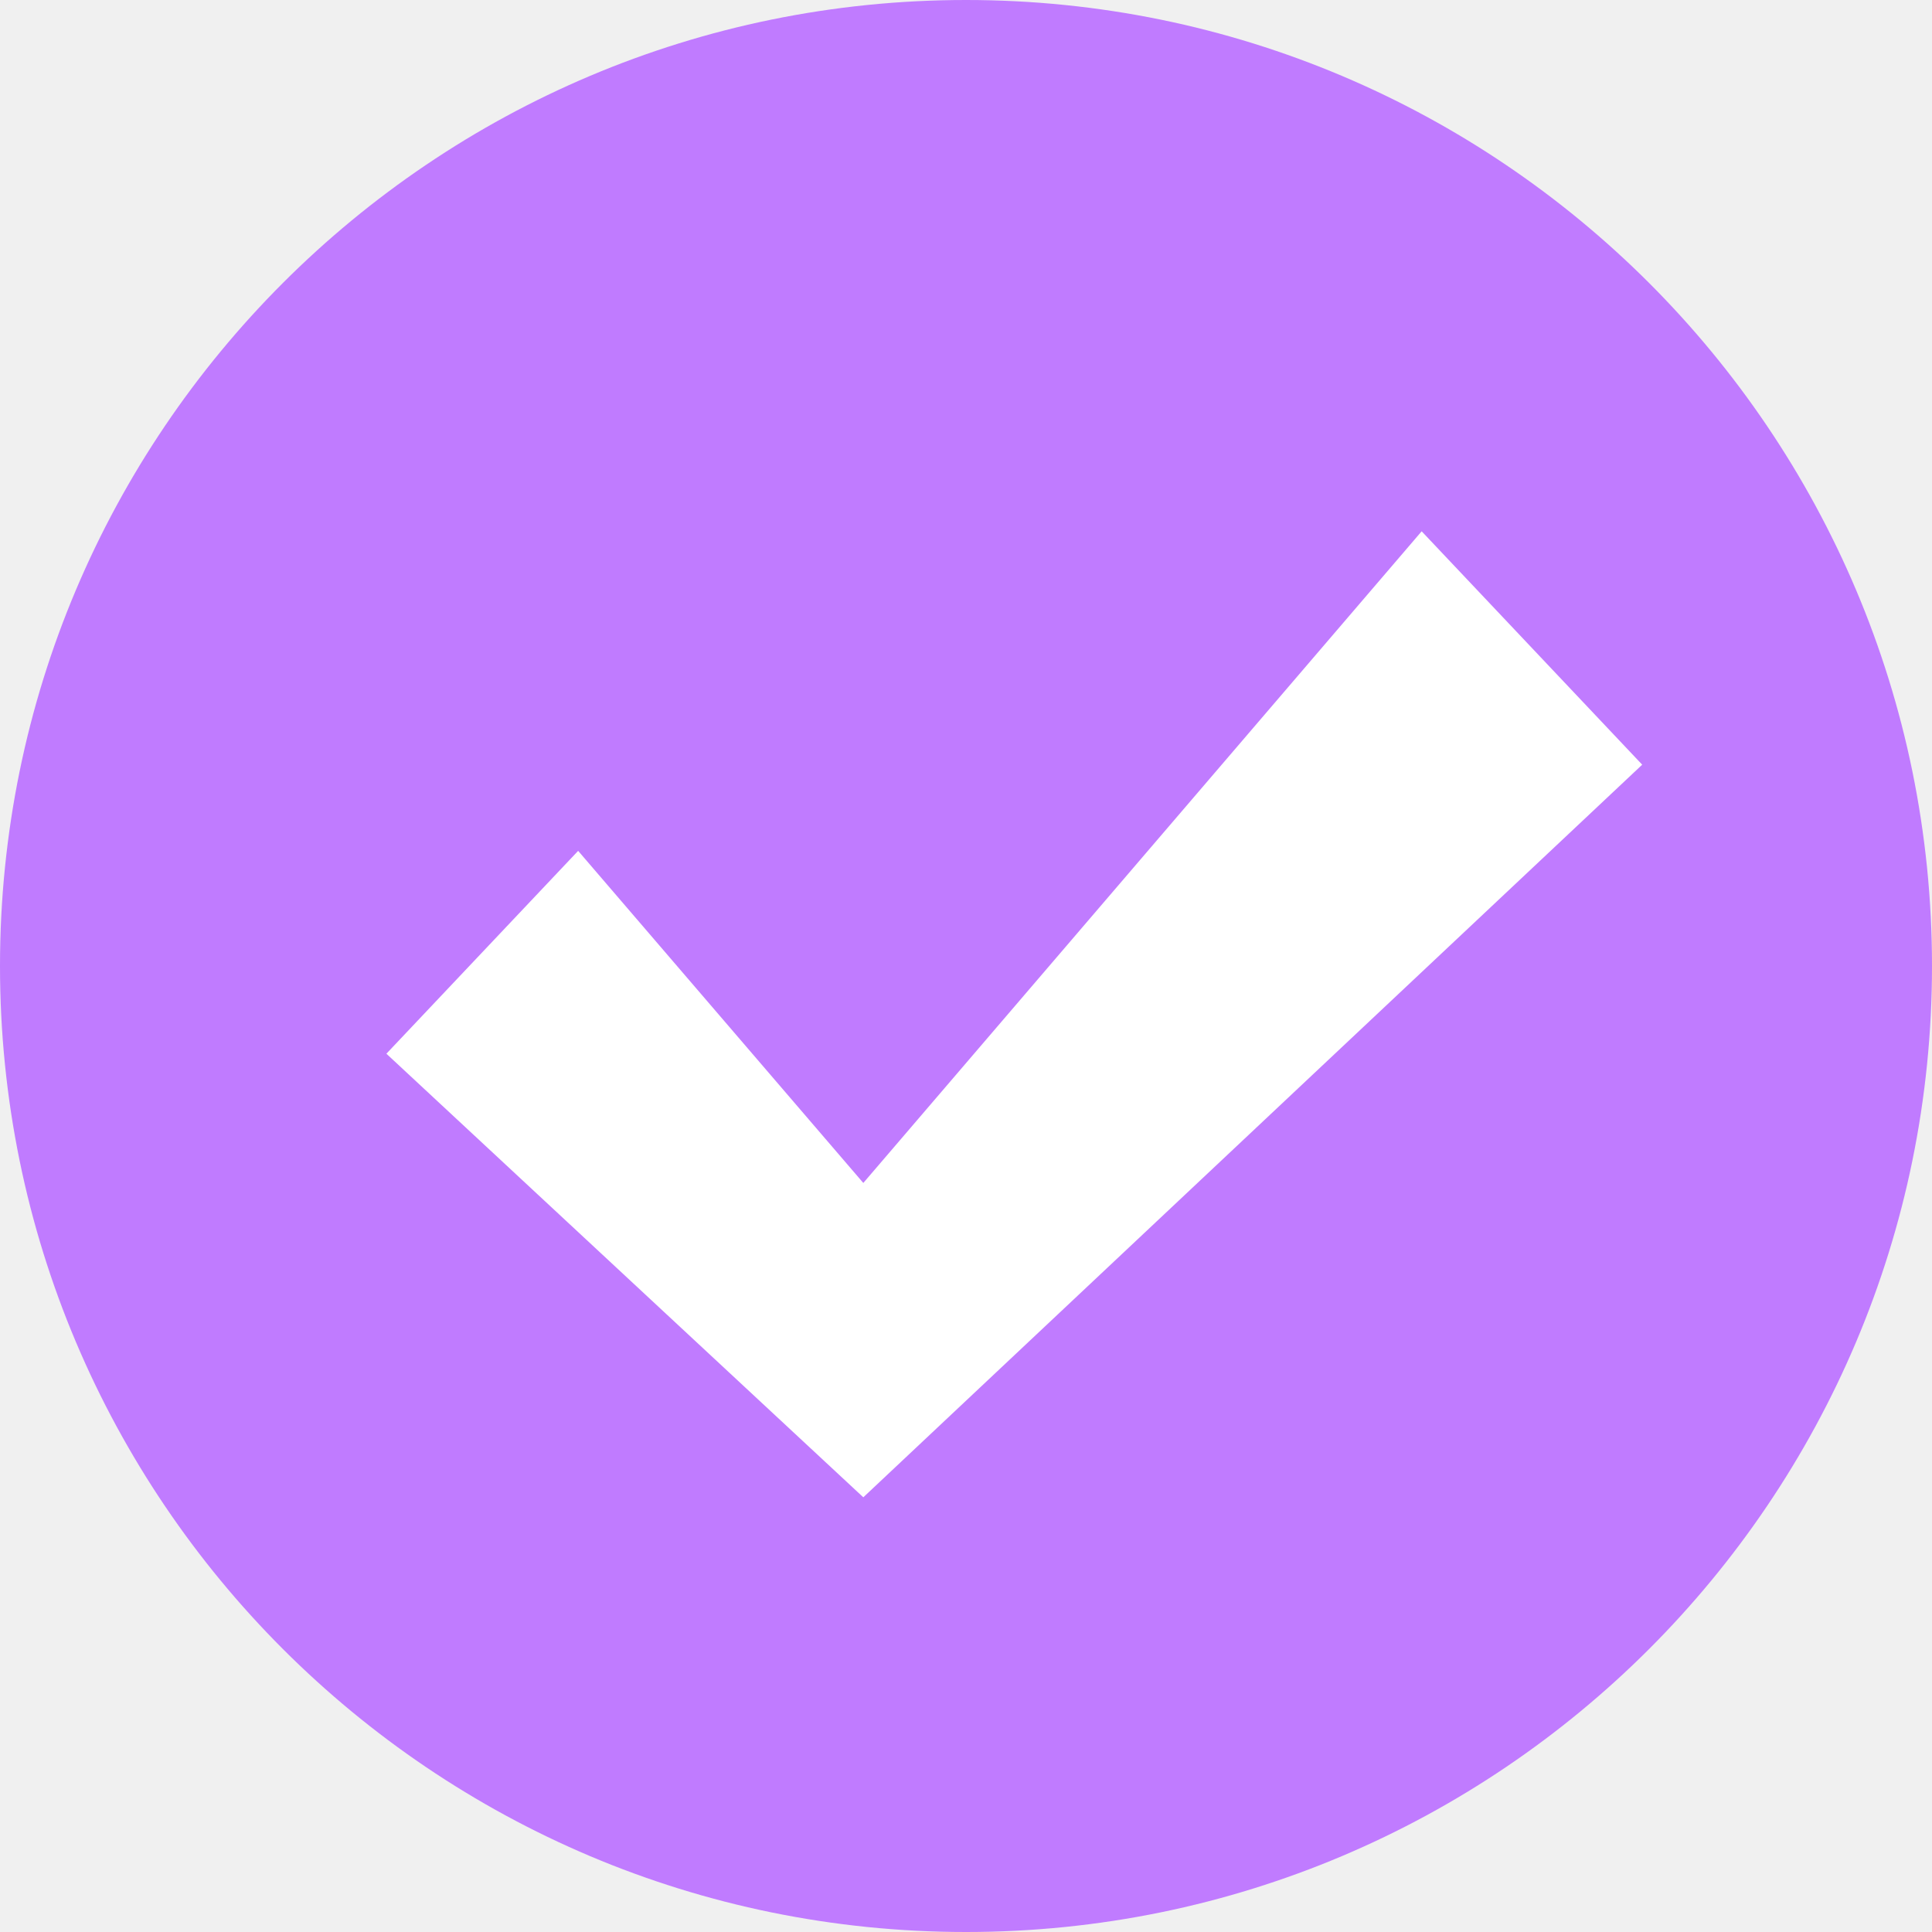
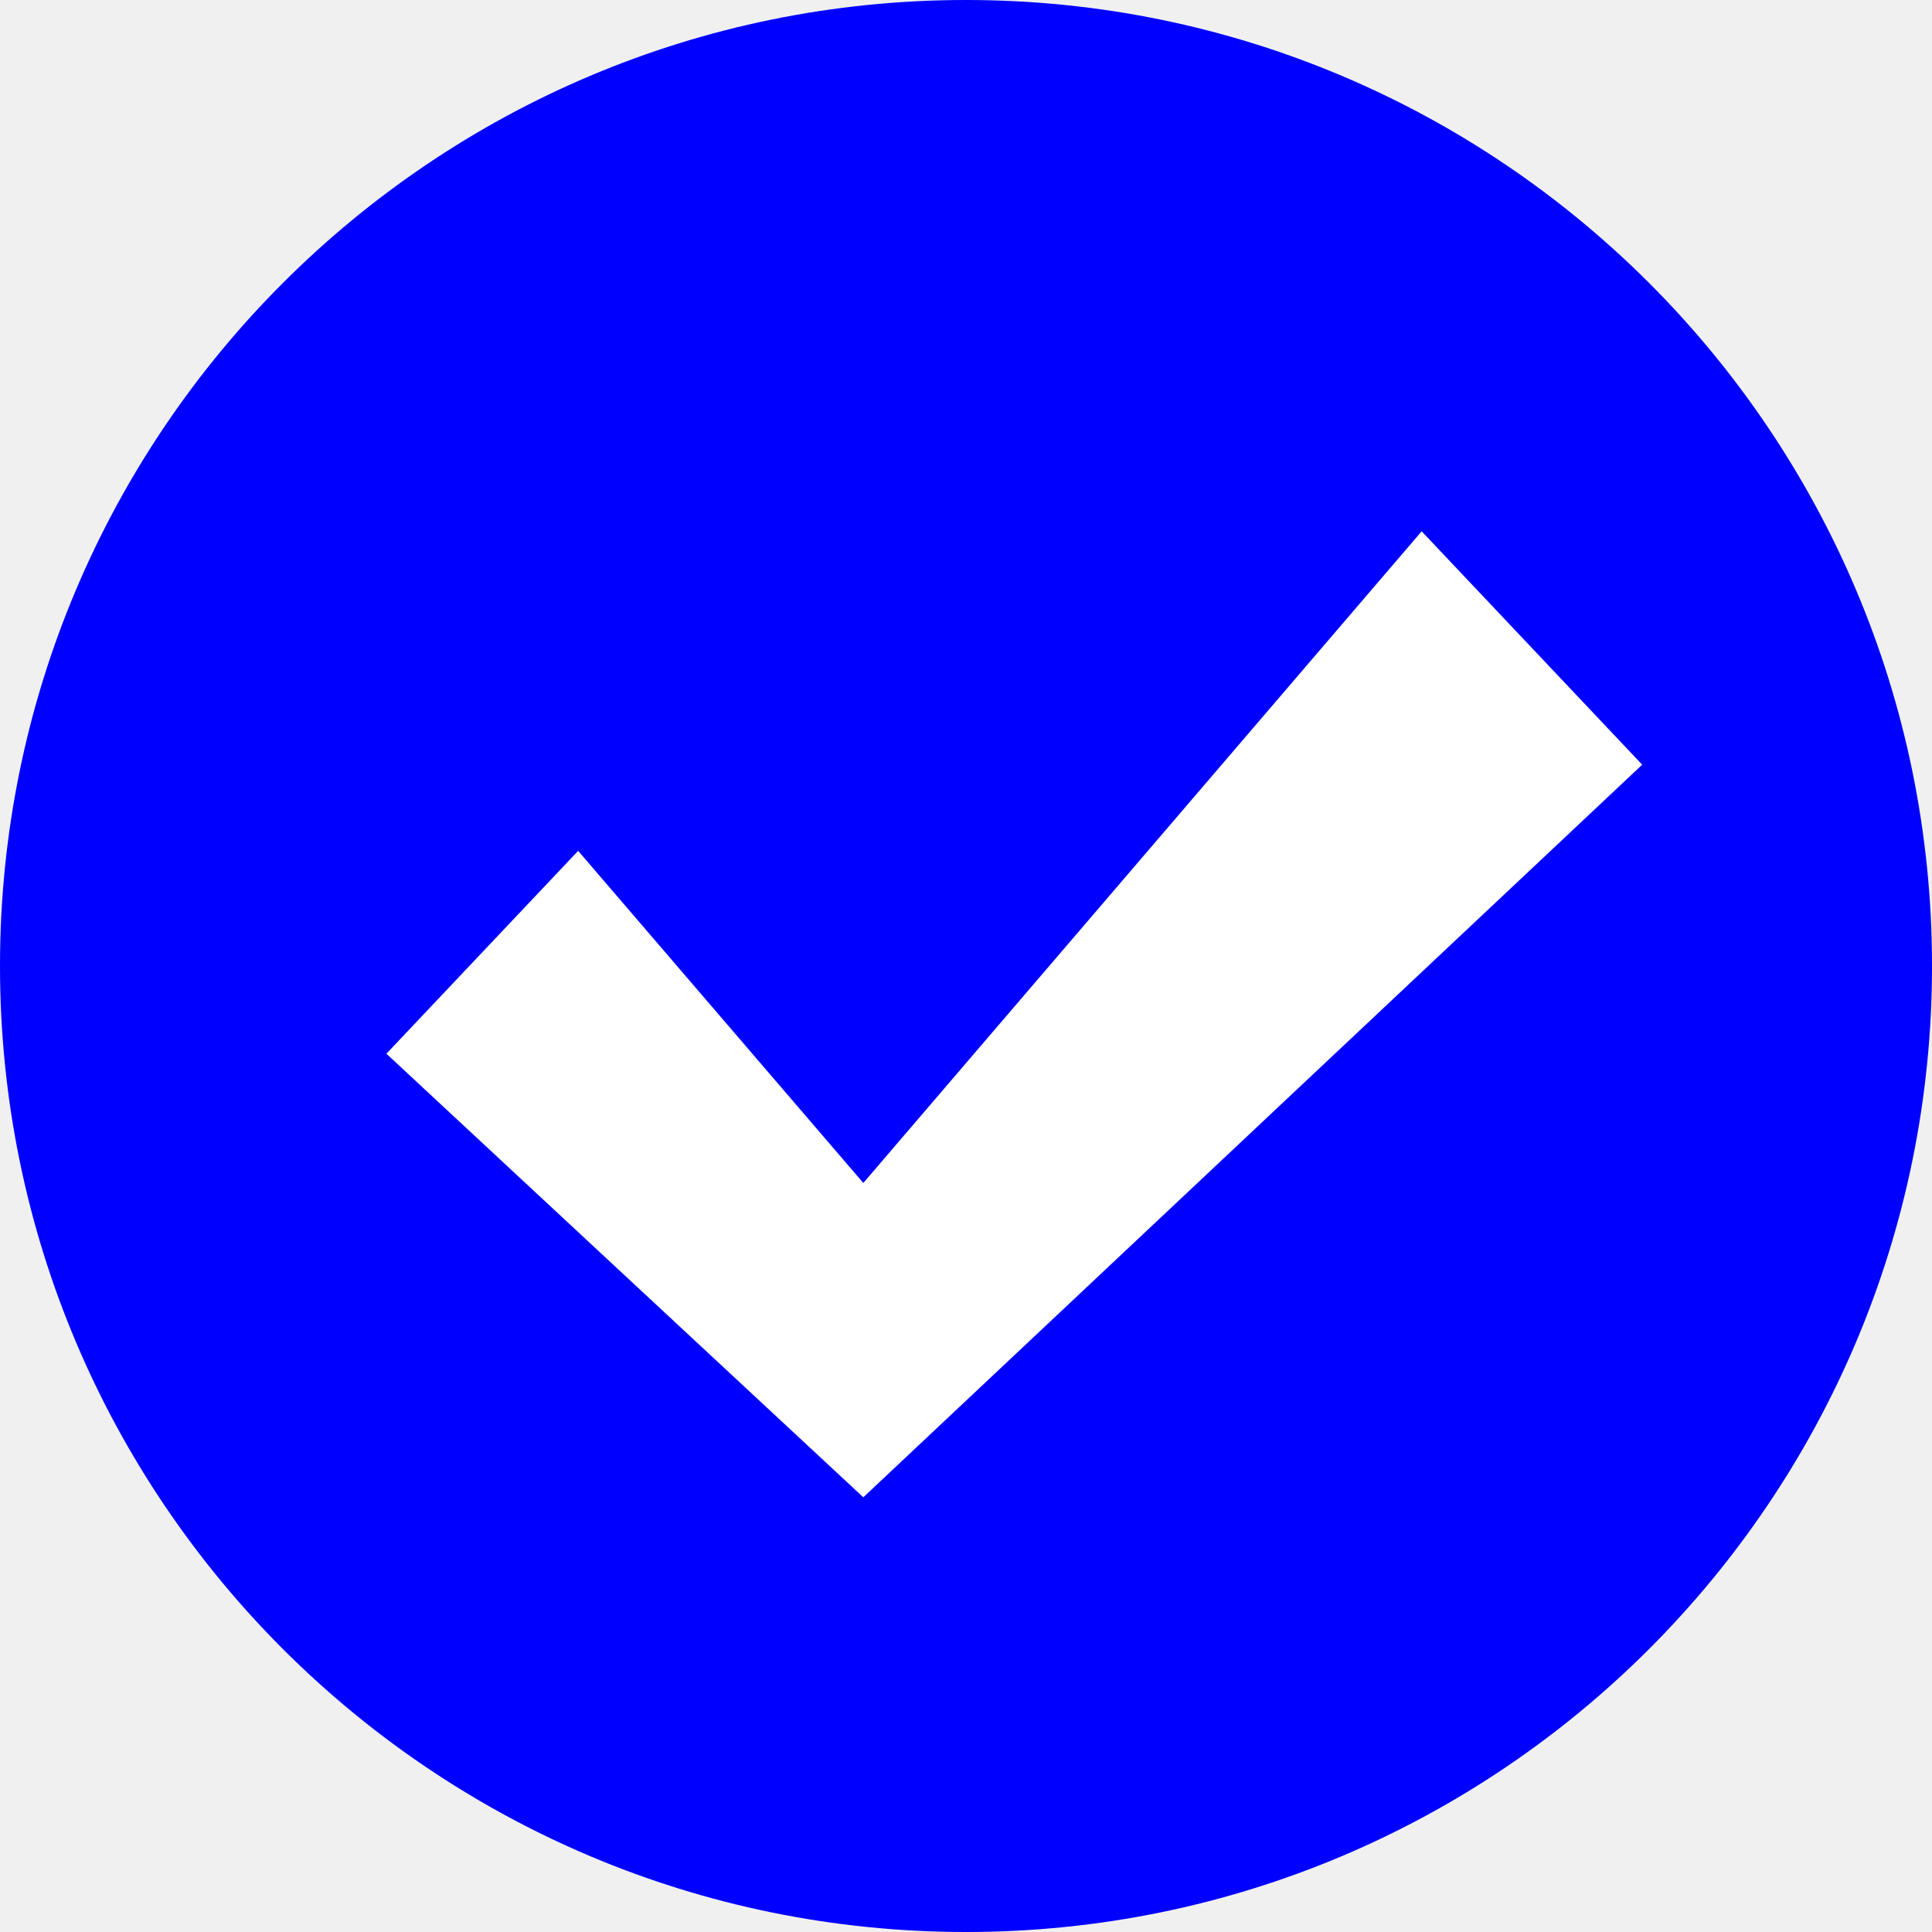
<svg xmlns="http://www.w3.org/2000/svg" width="20" height="20" viewBox="0 0 20 20" fill="none">
-   <circle cx="10" cy="10" r="10" fill="#C07BFF" />
+   <circle cx="10" cy="10" r="10" fill="#0000FF" />
  <path d="M17 7.916L14.717 5.5L8.937 12.246L5.985 8.808L4 10.908L8.937 15.5L17 7.916Z" fill="white" />
</svg>
